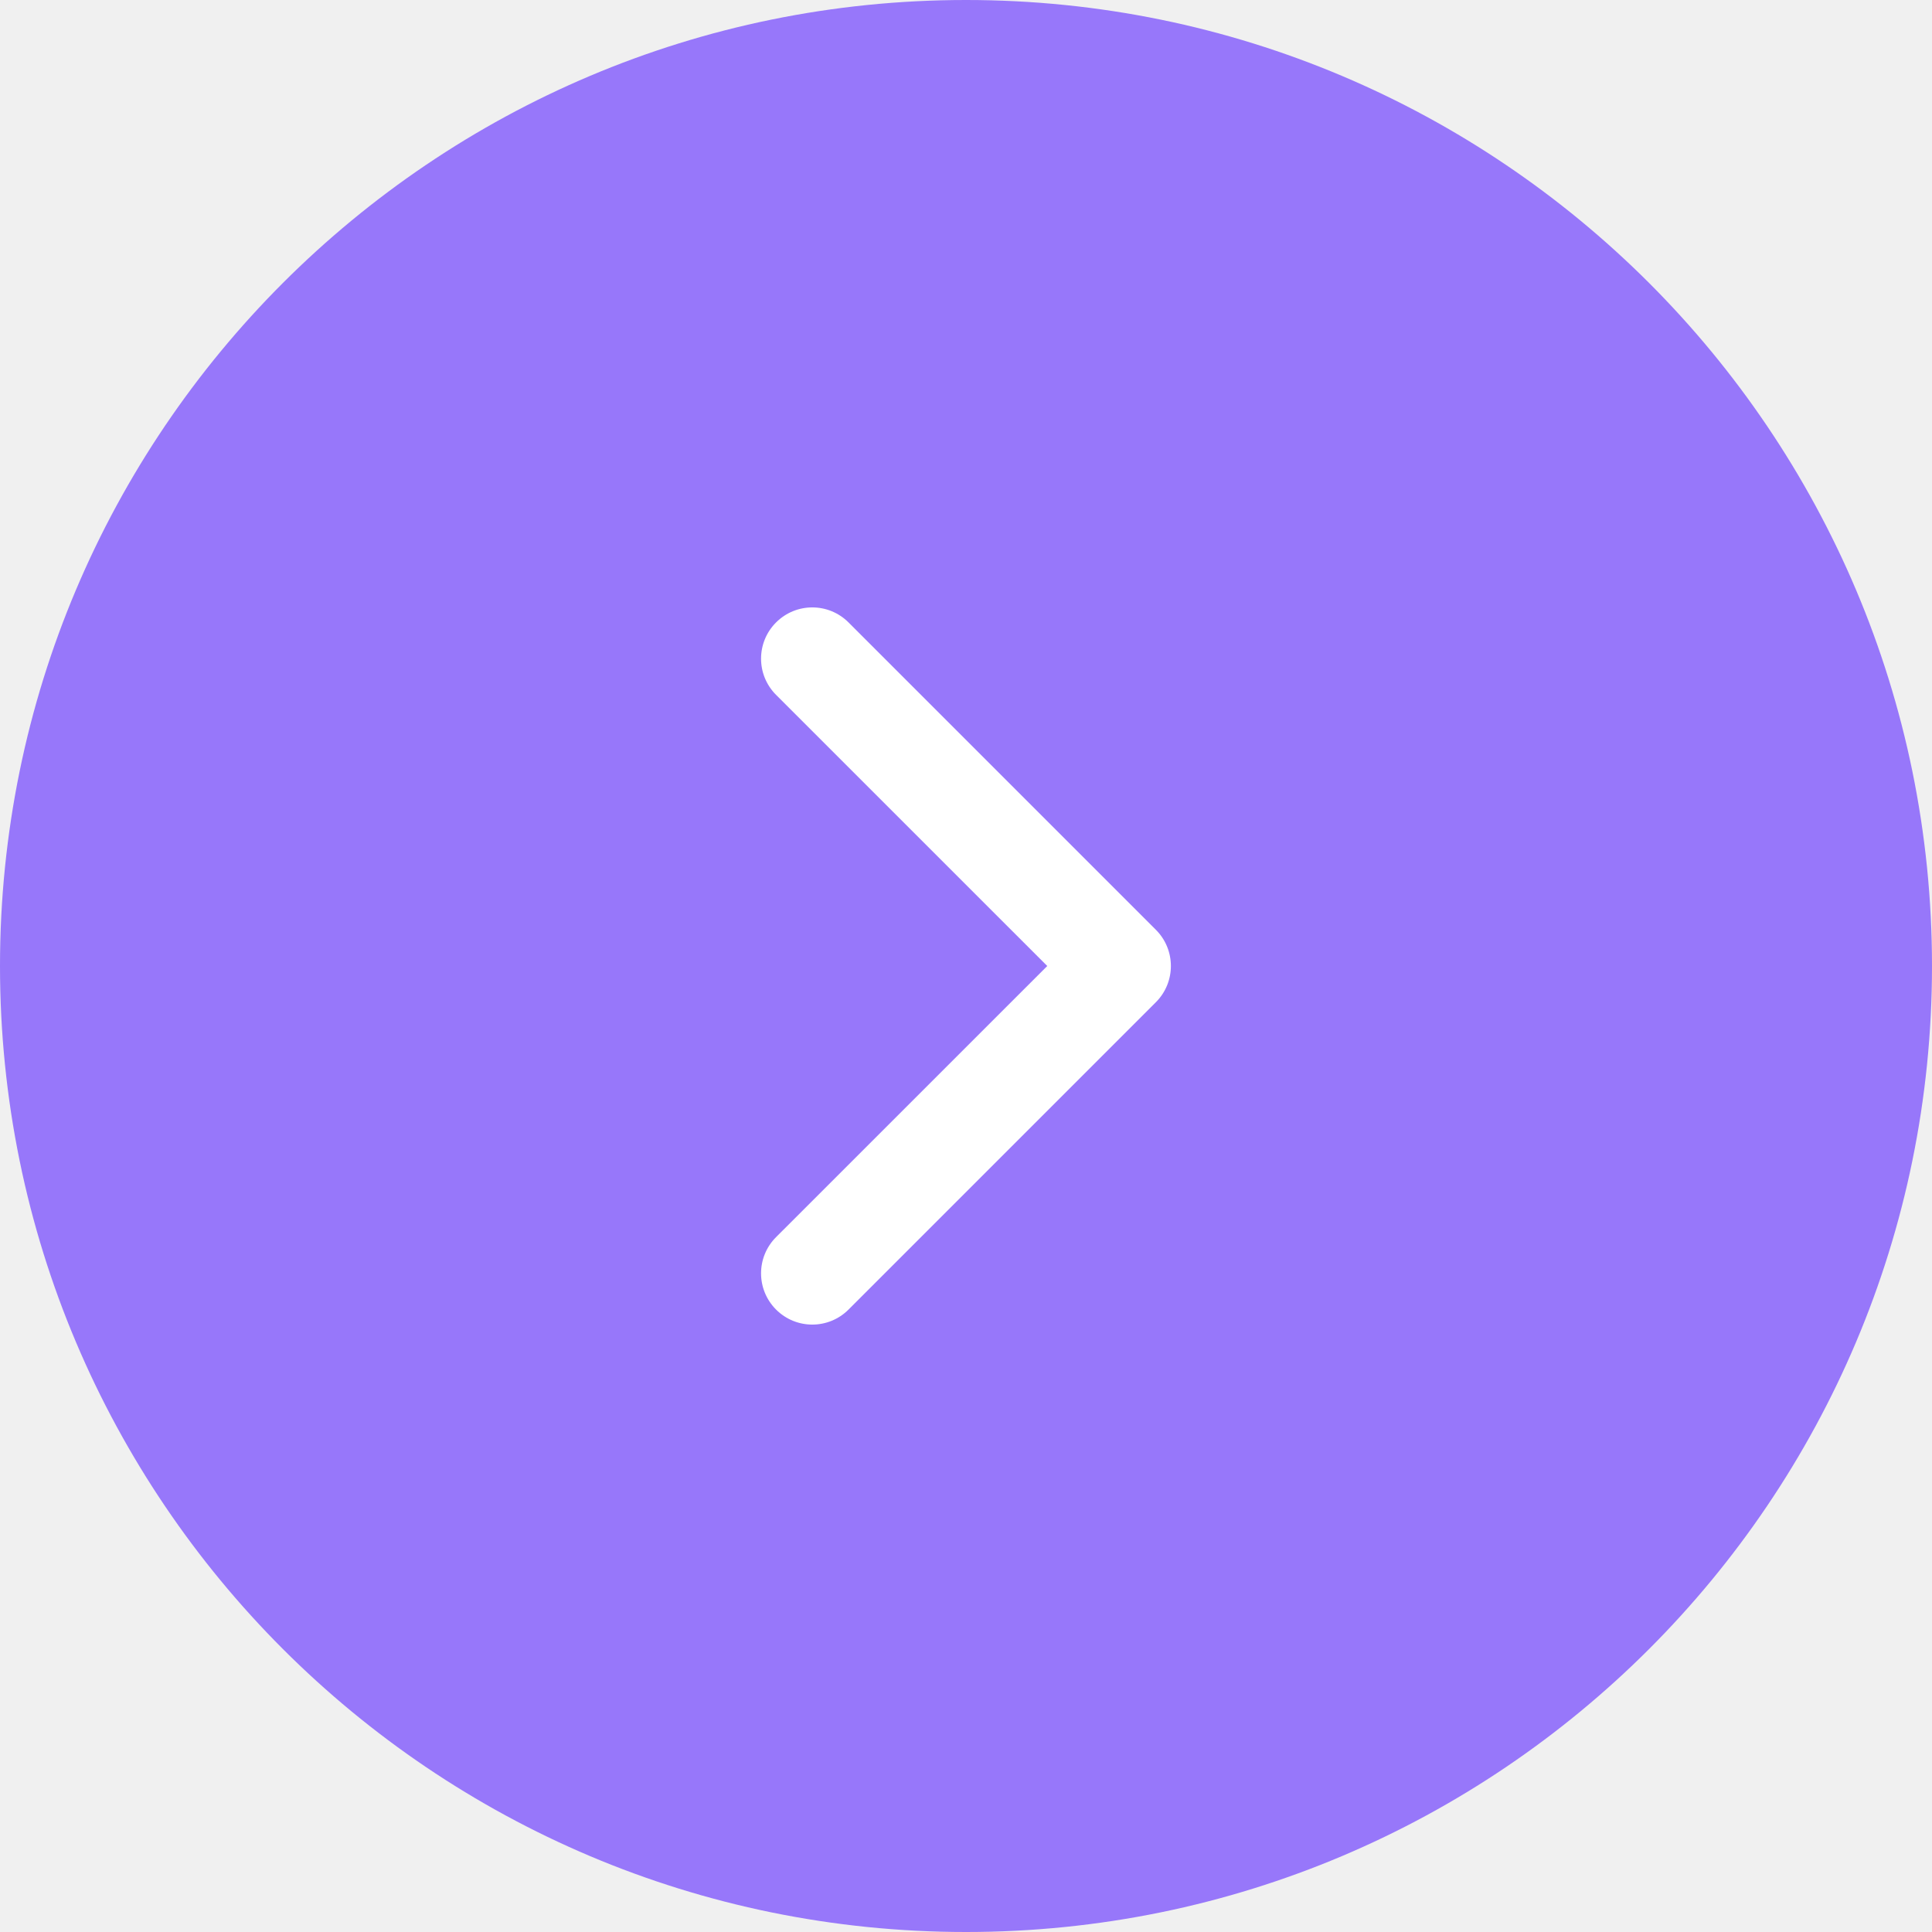
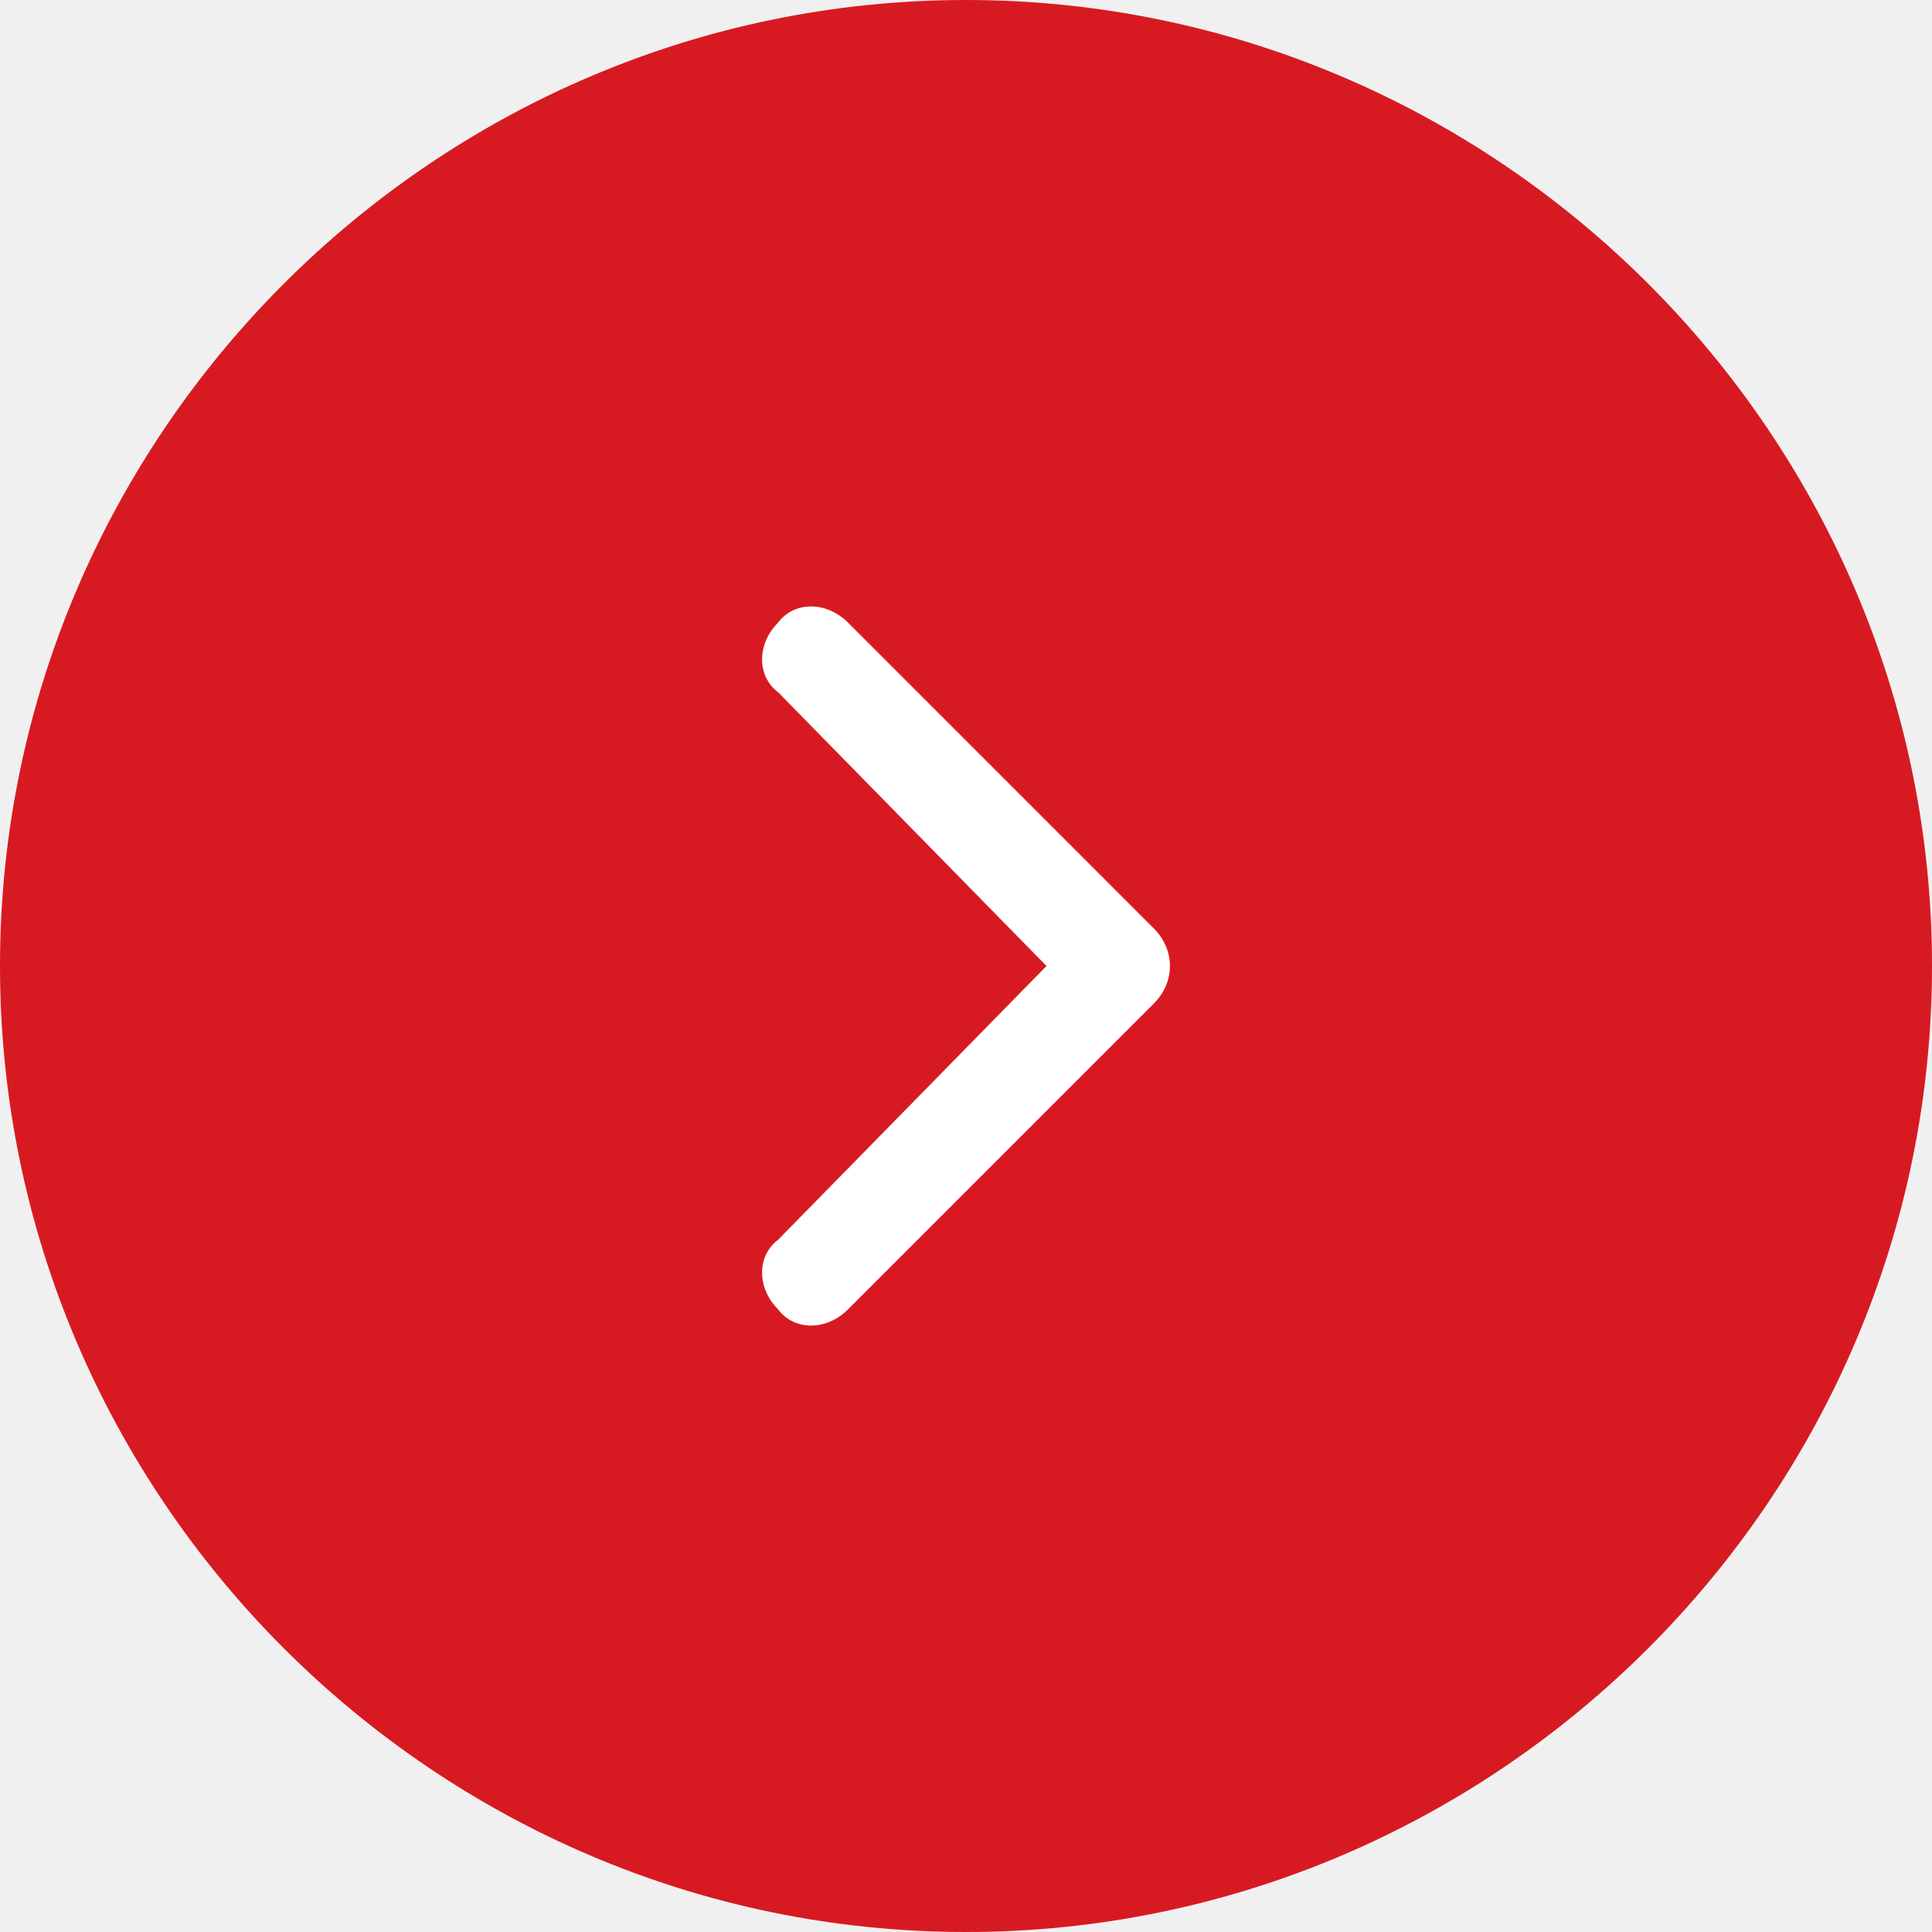
- <svg xmlns="http://www.w3.org/2000/svg" width="36" height="36" viewBox="0 0 36 36" fill="none">
-   <rect width="36" height="36" rx="18" fill="#9777FA" />
-   <path fill-rule="evenodd" clip-rule="evenodd" d="M15.811 11.598C15.438 11.225 14.834 11.225 14.461 11.598C14.088 11.971 14.088 12.575 14.461 12.948L19.514 18L14.461 23.052C14.088 23.425 14.088 24.029 14.461 24.402C14.834 24.775 15.438 24.775 15.811 24.402L21.538 18.675C21.911 18.302 21.911 17.698 21.538 17.325L15.811 11.598Z" fill="white" />
+ <svg xmlns="http://www.w3.org/2000/svg" version="1.2" viewBox="0 0 36 36" width="36" height="36">
+   <style>.a{fill:#d71a21}.b{fill:#fff}</style>
+   <path class="a" d="m18 0c9.9 0 18 8.1 18 18 0 9.9-8.1 18-18 18-9.9 0-18-8.1-18-18 0-9.9 8.1-18 18-18z" />
+   <path fill-rule="evenodd" class="b" d="m15.8 11.6c-0.4-0.4-1-0.4-1.3 0-0.4 0.4-0.4 1 0 1.3l5 5.1-5 5.1c-0.4 0.3-0.4 0.9 0 1.3 0.3 0.4 0.9 0.4 1.3 0l5.7-5.7c0.4-0.4 0.4-1 0-1.4z" />
</svg>
